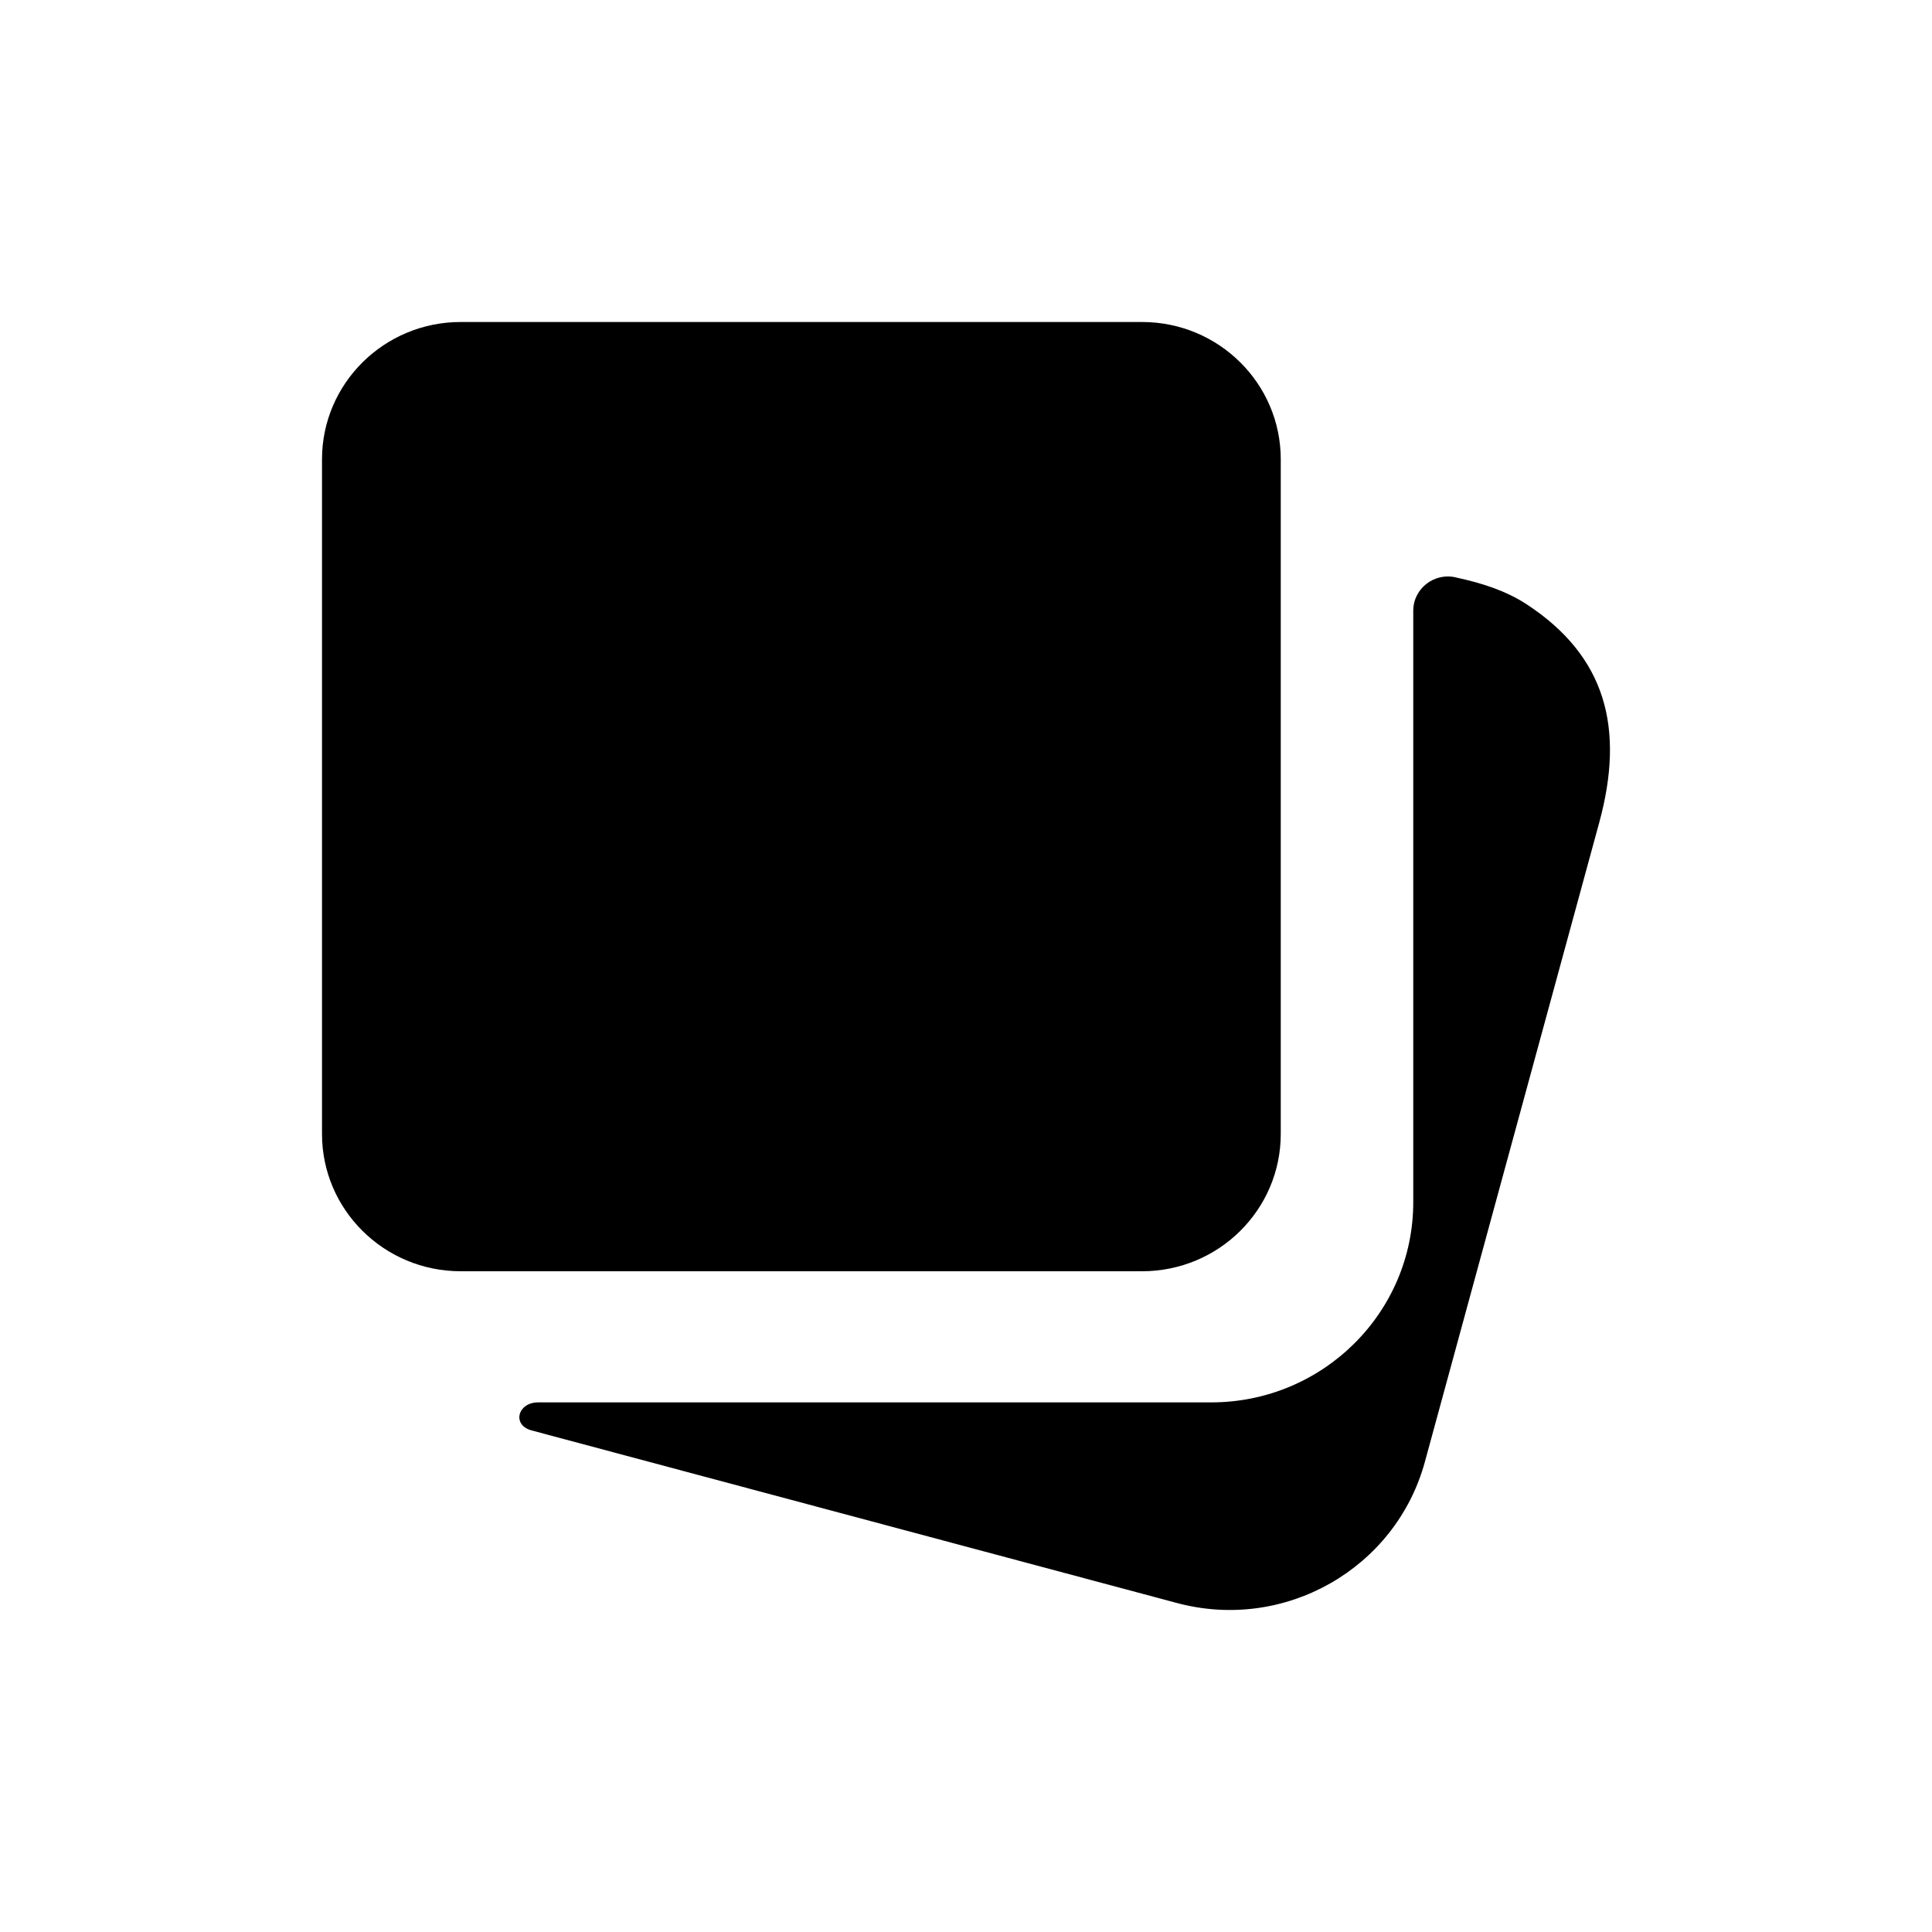
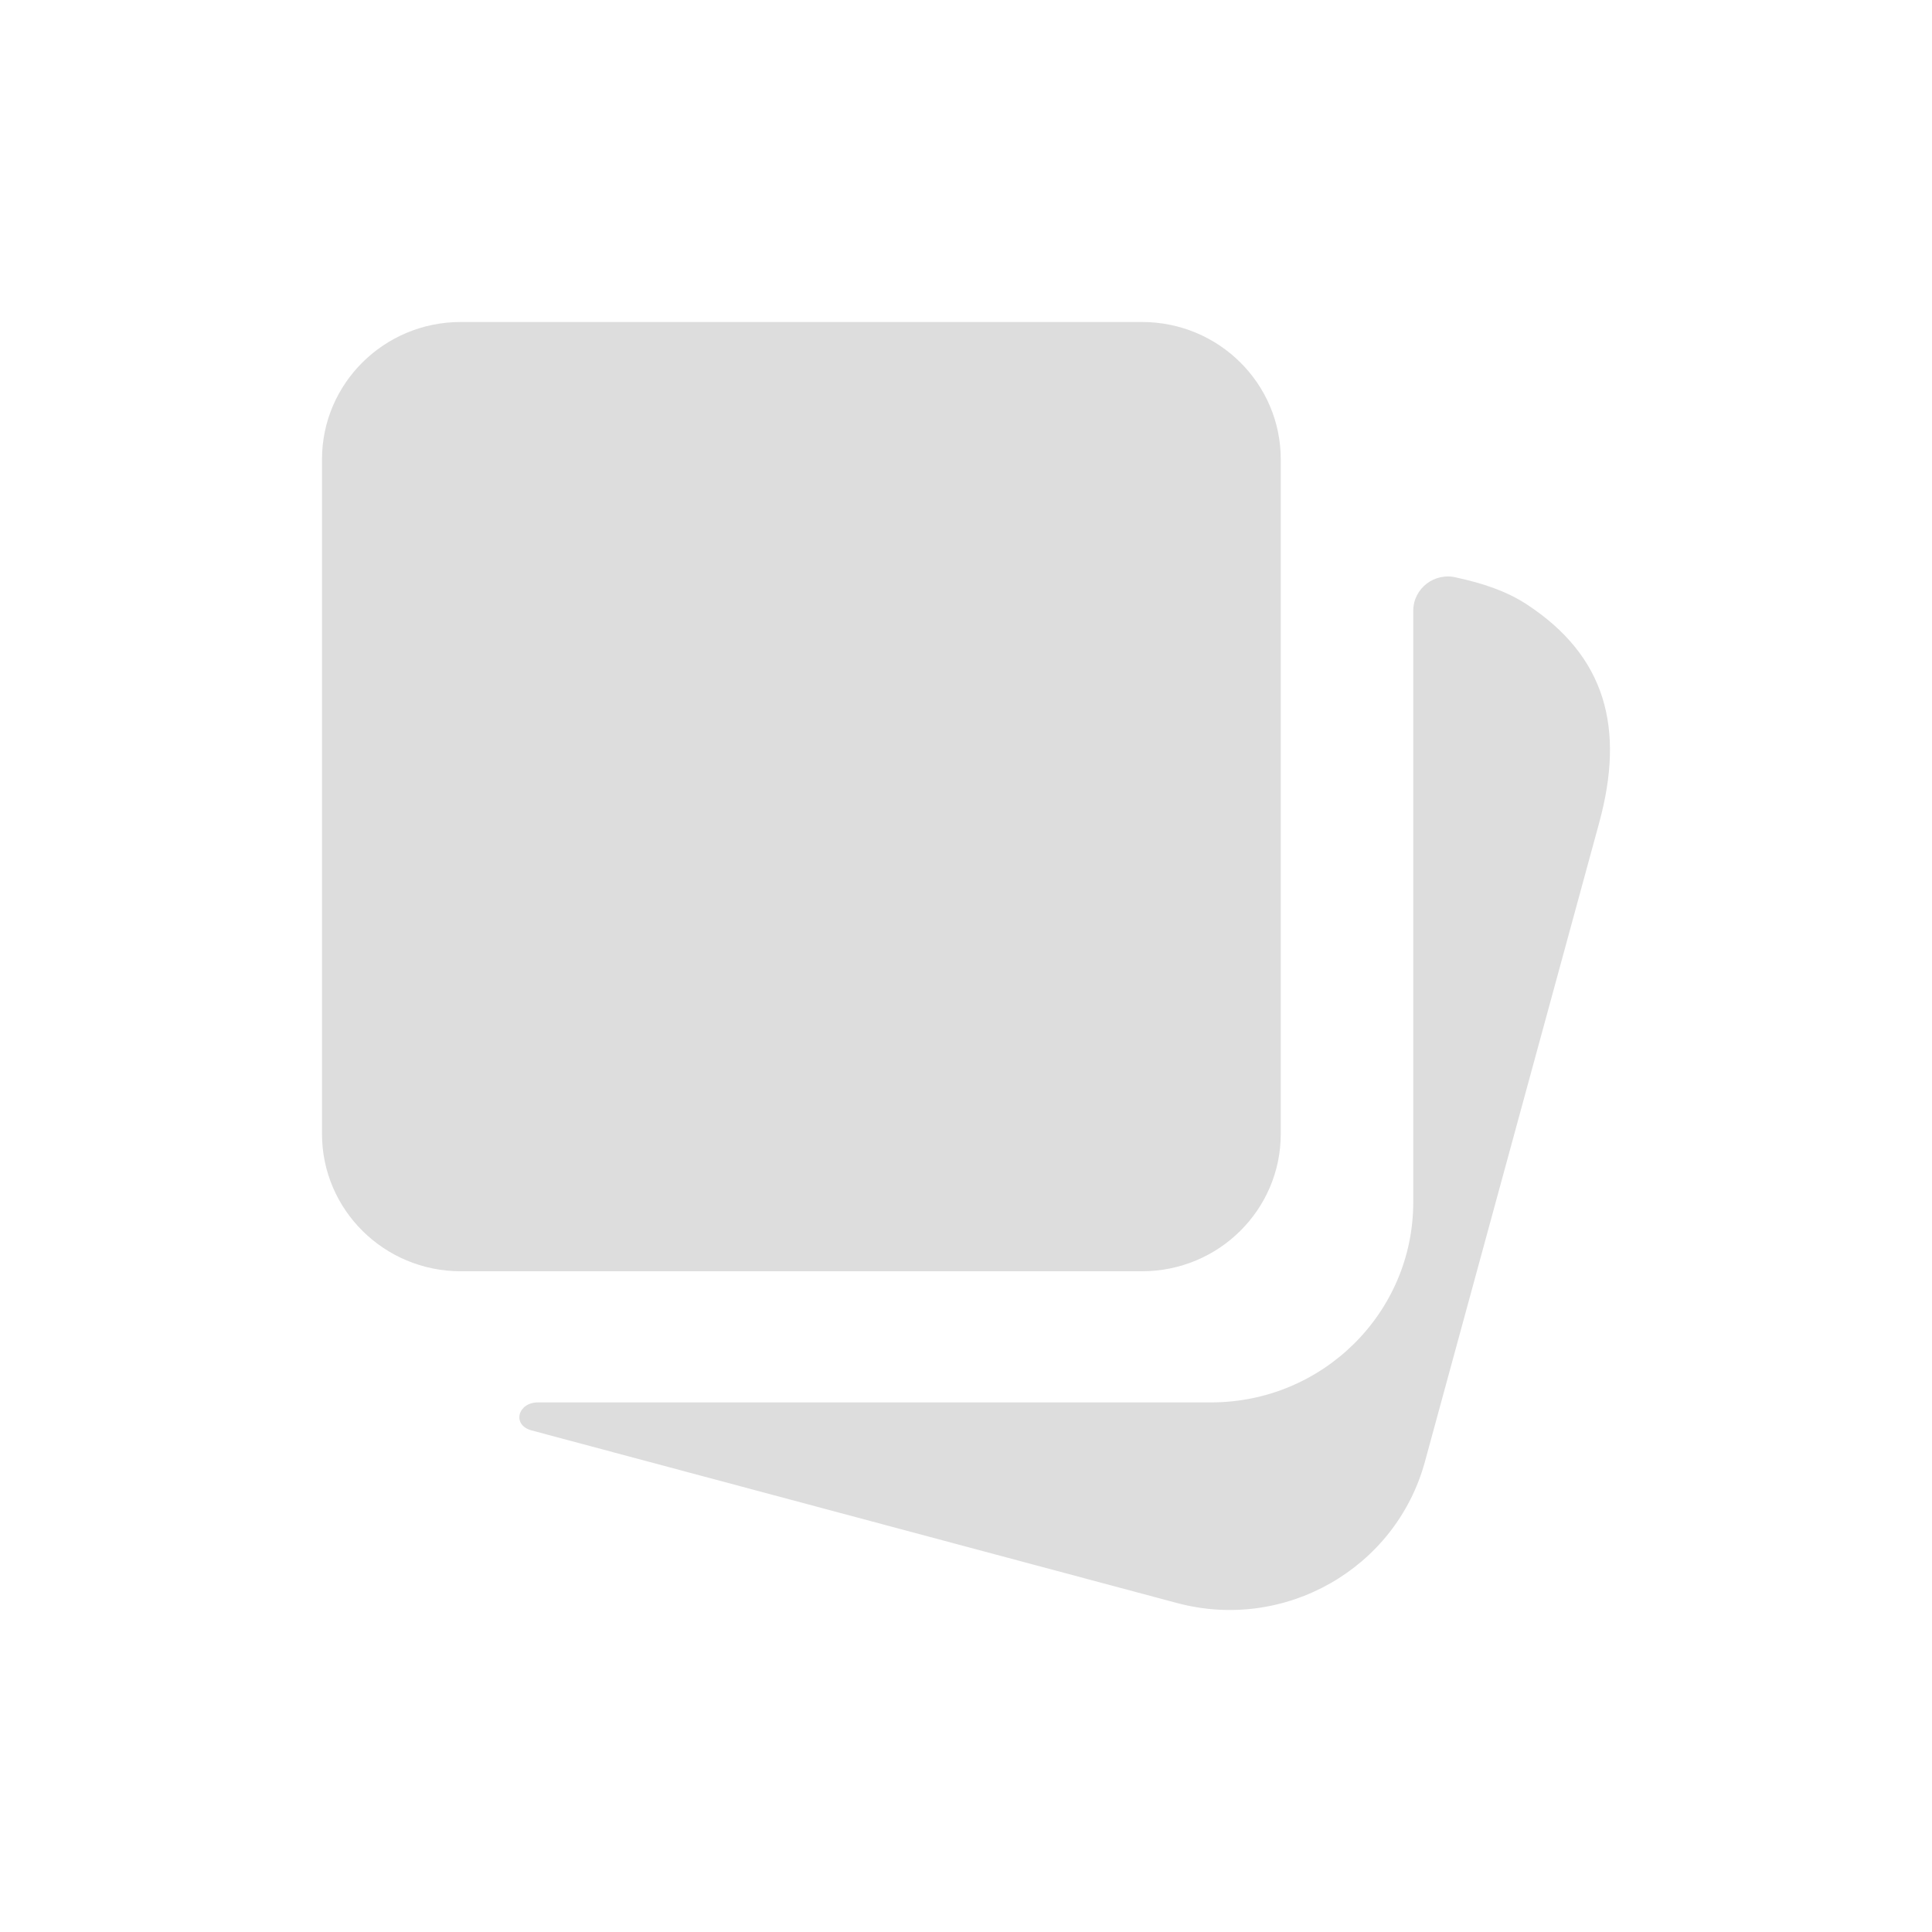
<svg xmlns="http://www.w3.org/2000/svg" width="24" height="24" viewBox="0 0 24 24" fill="none">
-   <g id="Anthology">
-     <g id="Vector">
-       <path d="M18.098 7.176C17.825 7.103 17.556 7.307 17.556 7.587V14.934C17.556 16.307 16.432 17.421 15.045 17.421H6.684C6.43 17.421 6.357 17.703 6.603 17.769L14.62 19.913C15.959 20.272 17.337 19.486 17.7 18.161L19.865 10.223C20.187 9.046 19.949 8.152 18.965 7.507C18.705 7.337 18.403 7.242 18.098 7.176Z" fill="currentColor" />
-       <path d="M14.187 4H5.723C4.772 4 4 4.764 4 5.706V14.086C4 15.028 4.772 15.792 5.723 15.792H14.187C15.139 15.792 15.91 15.028 15.91 14.086V5.706C15.91 4.764 15.139 4 14.187 4Z" fill="currentColor" />
-     </g>
-   </g>
+   <path d="M18.098 7.176C17.825 7.103 17.556 7.307 17.556 7.587V14.934C17.556 16.307 16.432 17.421 15.045 17.421H6.684C6.43 17.421 6.357 17.703 6.603 17.769L14.62 19.913C15.959 20.272 17.337 19.486 17.7 18.161L19.865 10.223C20.187 9.046 19.949 8.152 18.965 7.507C18.705 7.337 18.403 7.242 18.098 7.176Z" fill="#DDDDDD" />
+   <path d="M14.187 4H5.723C4.772 4 4 4.764 4 5.706V14.086C4 15.028 4.772 15.792 5.723 15.792H14.187C15.139 15.792 15.91 15.028 15.91 14.086V5.706C15.91 4.764 15.139 4 14.187 4Z" fill="#DDDDDD" />
</svg>
